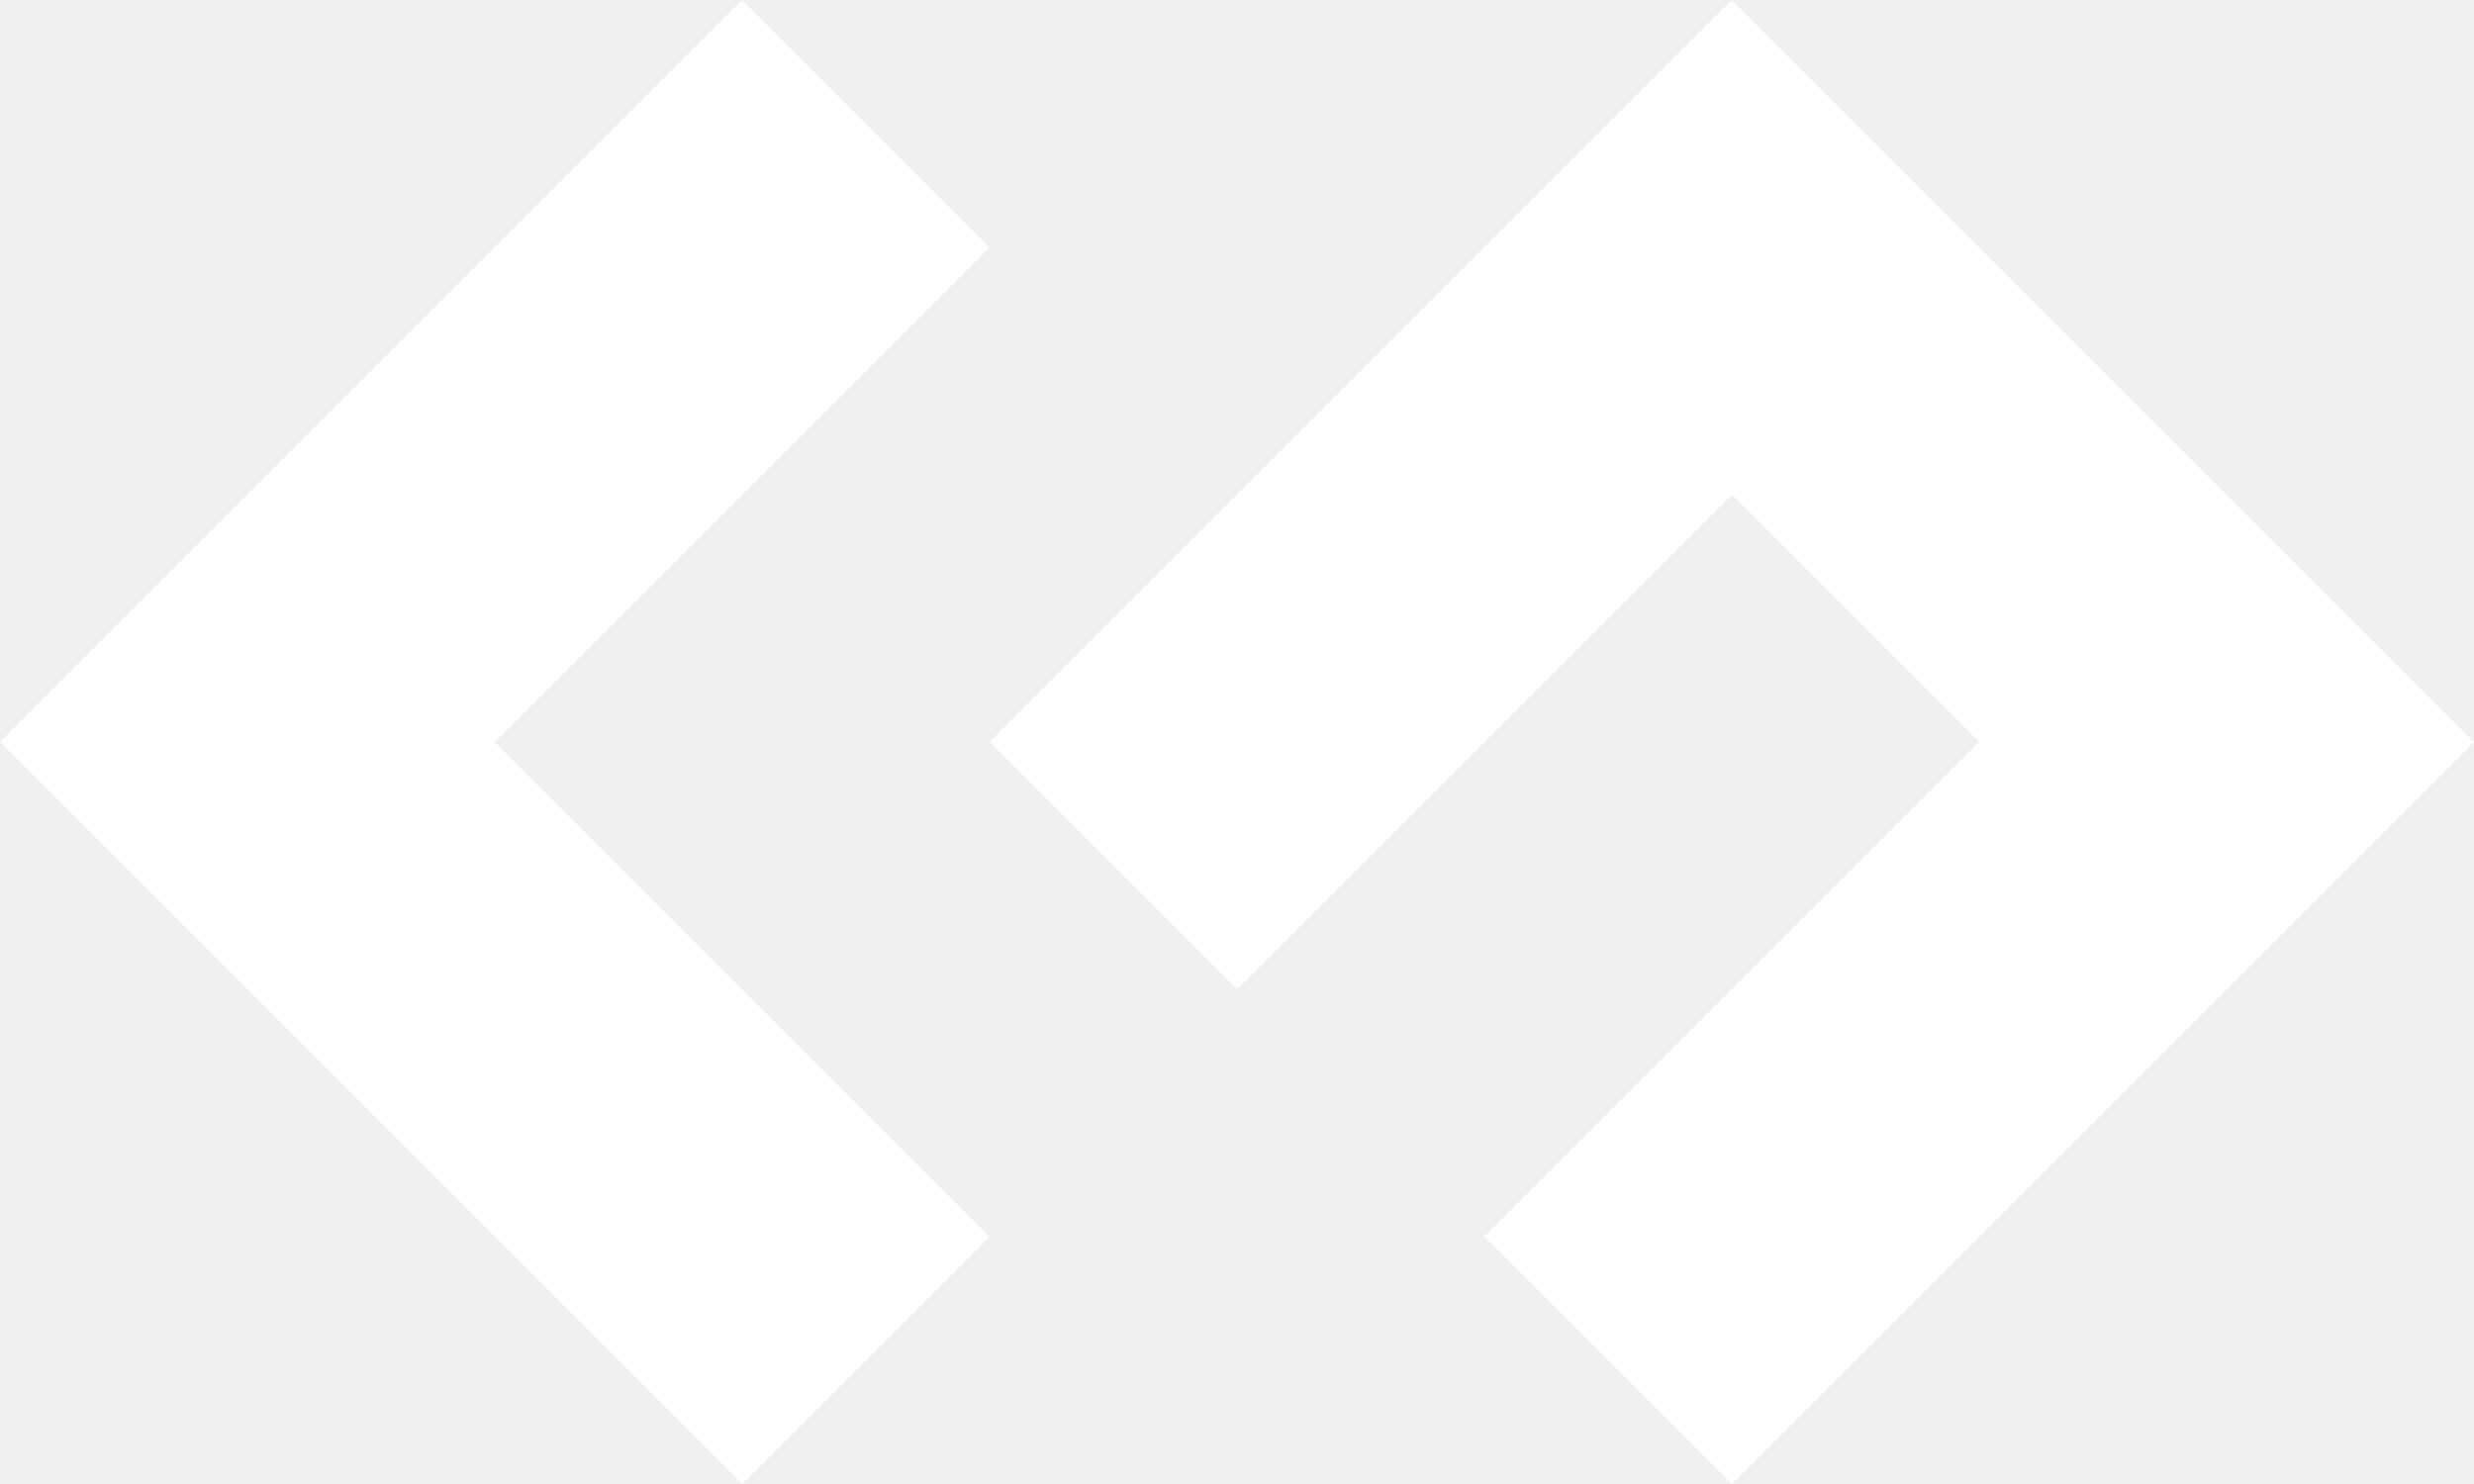
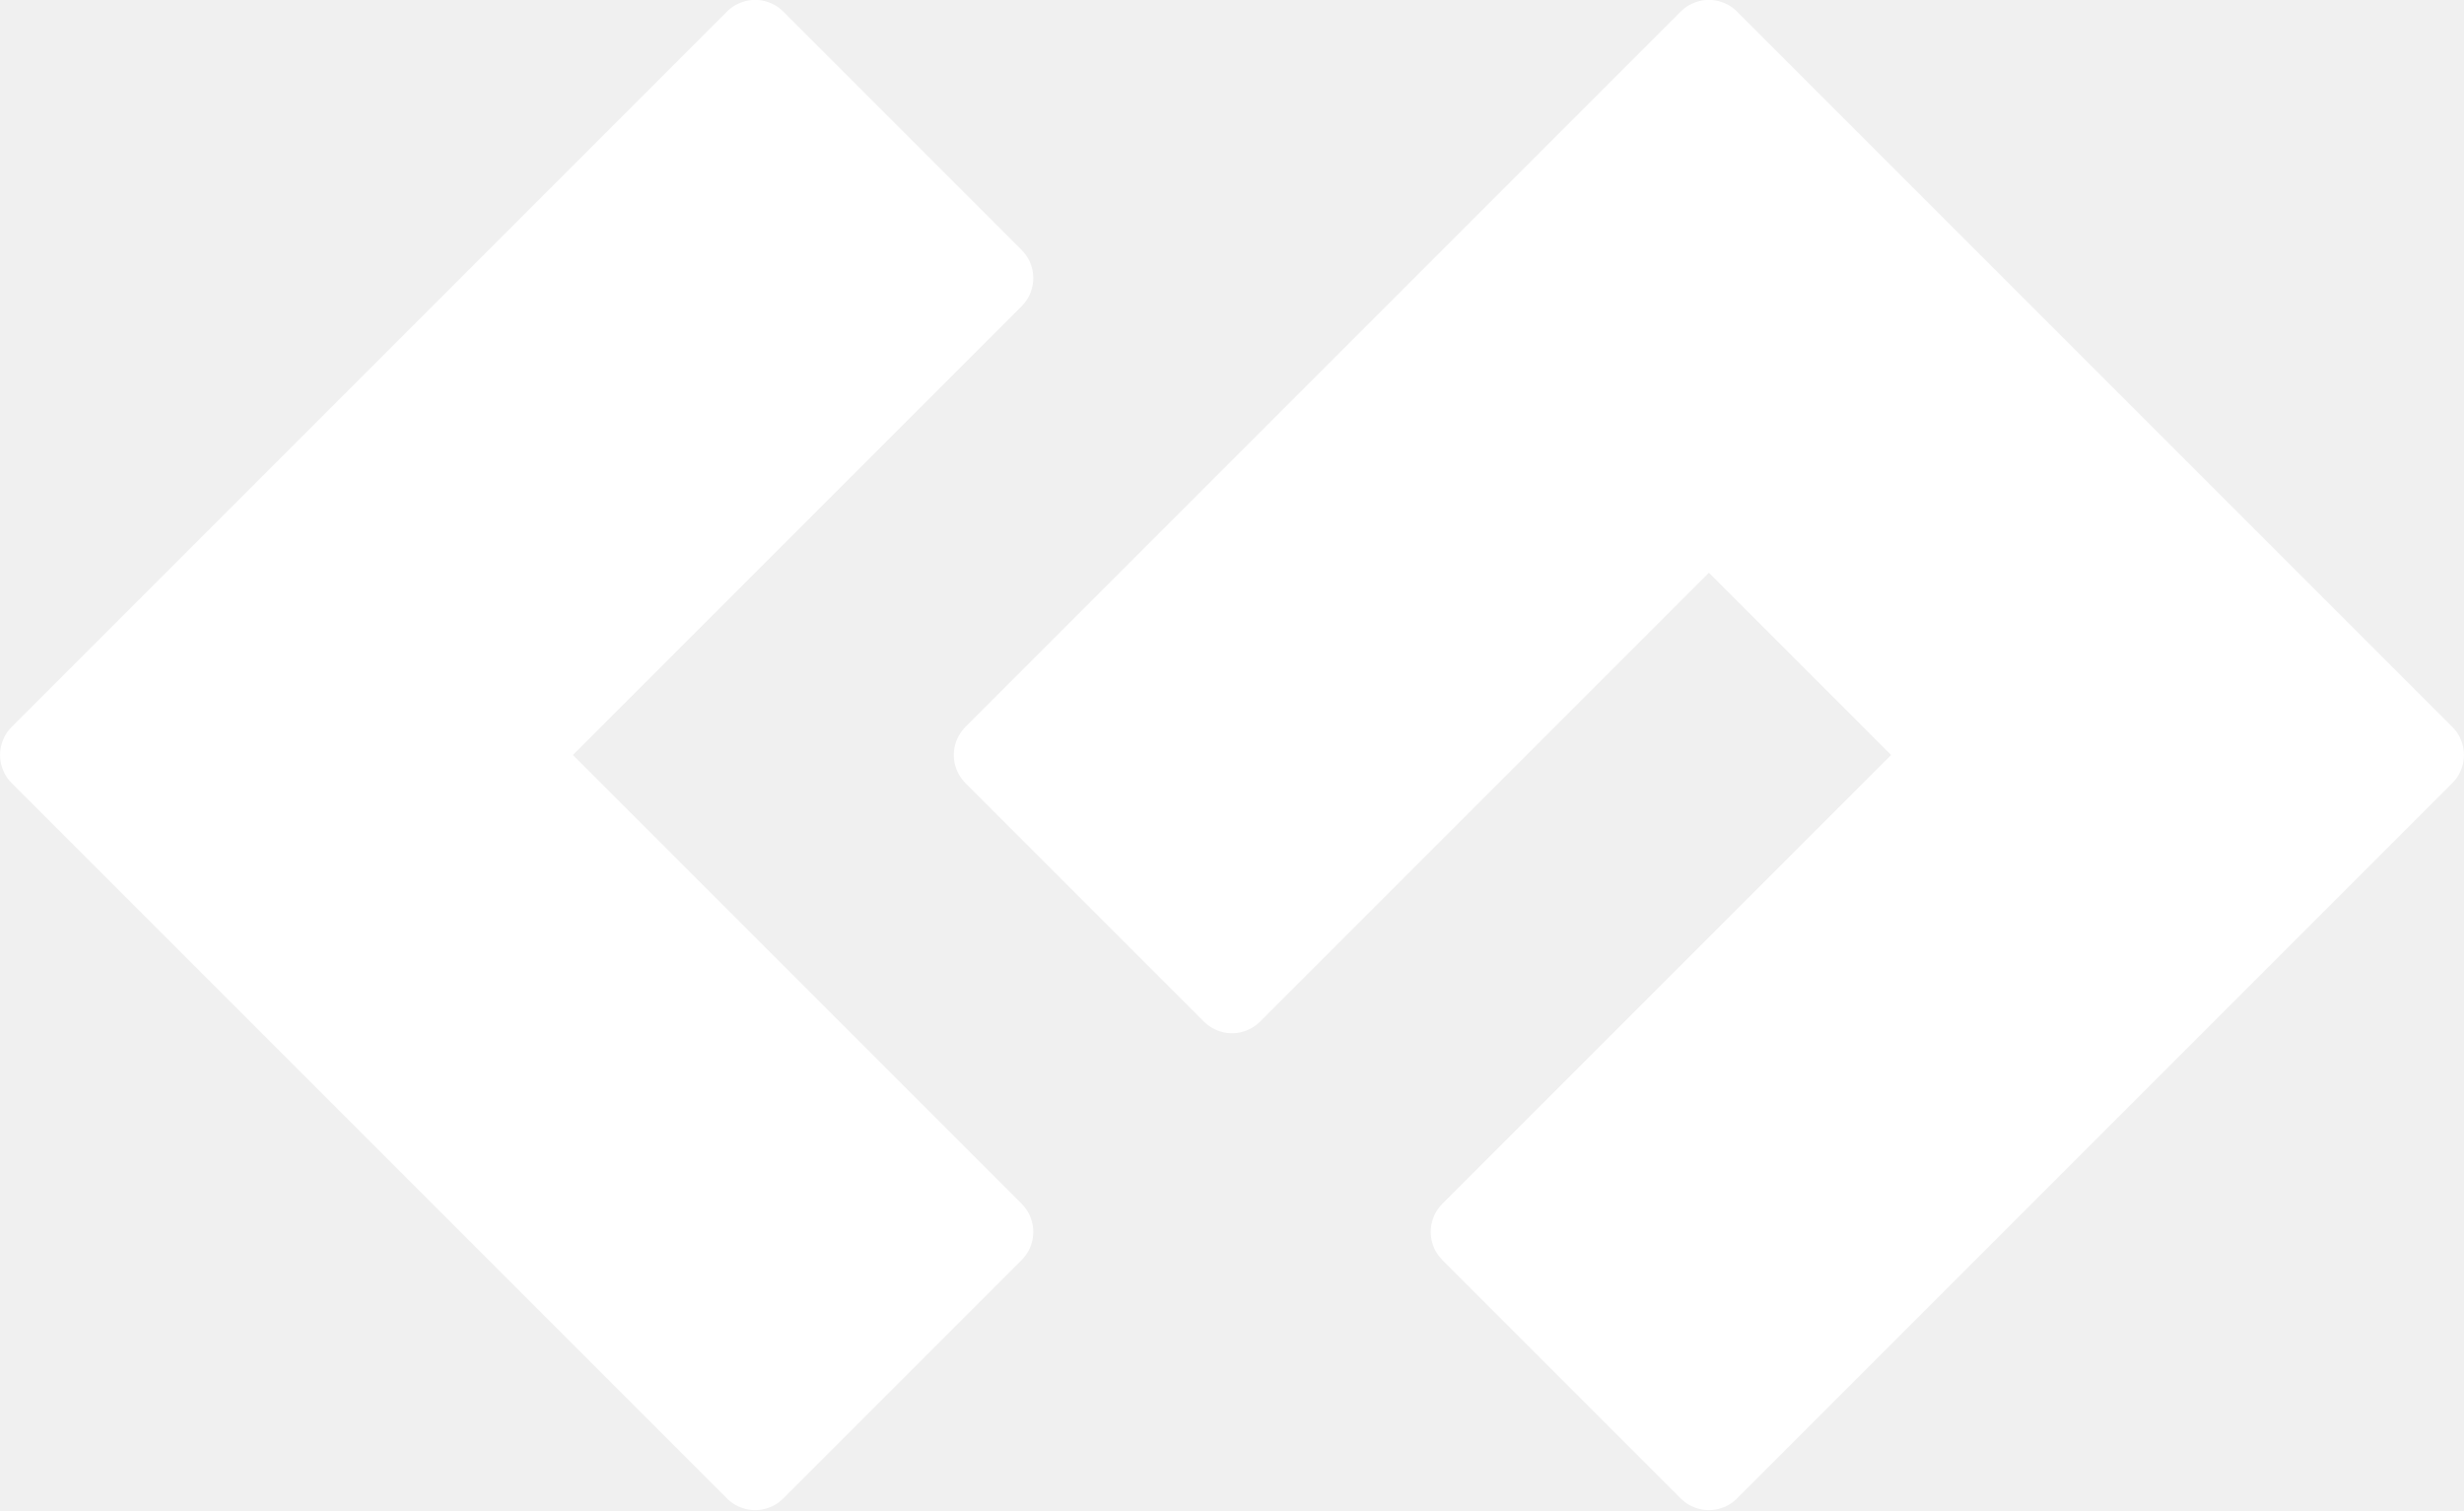
- <svg xmlns="http://www.w3.org/2000/svg" width="300" height="180" id="svg2" version="1.1">
+ <svg xmlns="http://www.w3.org/2000/svg" width="310.014" height="189.992" id="svg2" version="1.1">
  <defs id="defs4" />
-   <g id="layer1" transform="translate(-90,-92.36218)">
-     <path style="fill:#ffffff;fill-opacity:1;stroke:none" d="m 210,122.362 -60,60 60,60 -30,30 -90,-90 90,-90 z" id="path2987" />
-     <path style="fill:#ffffff;fill-opacity:1;stroke:none" d="m 210,182.362 90,-90 90,90 -90,90 -30,-30 60,-60 -30,-30 -60,60 z" id="path2989" />
+   <g id="layer1" transform="translate(-84.99312,-87.37429)">
+     <path style="fill:#ffffff;fill-opacity:1;stroke:#ffffff;stroke-width:10;stroke-linecap:round;stroke-linejoin:round;stroke-miterlimit:4;stroke-opacity:1;stroke-dasharray:none" d="m 210,122.362 -60,60 60,60 -30,30 -90,-90 90,-90 z" id="path2987" />
+     <path style="fill:#ffffff;fill-opacity:1;stroke:#ffffff;stroke-width:10;stroke-linecap:round;stroke-linejoin:round;stroke-miterlimit:4;stroke-opacity:1;stroke-dasharray:none" d="m 210,182.362 90,-90 90,90 -90,90 -30,-30 60,-60 -30,-30 -60,60 z" id="path2989" />
  </g>
</svg>
